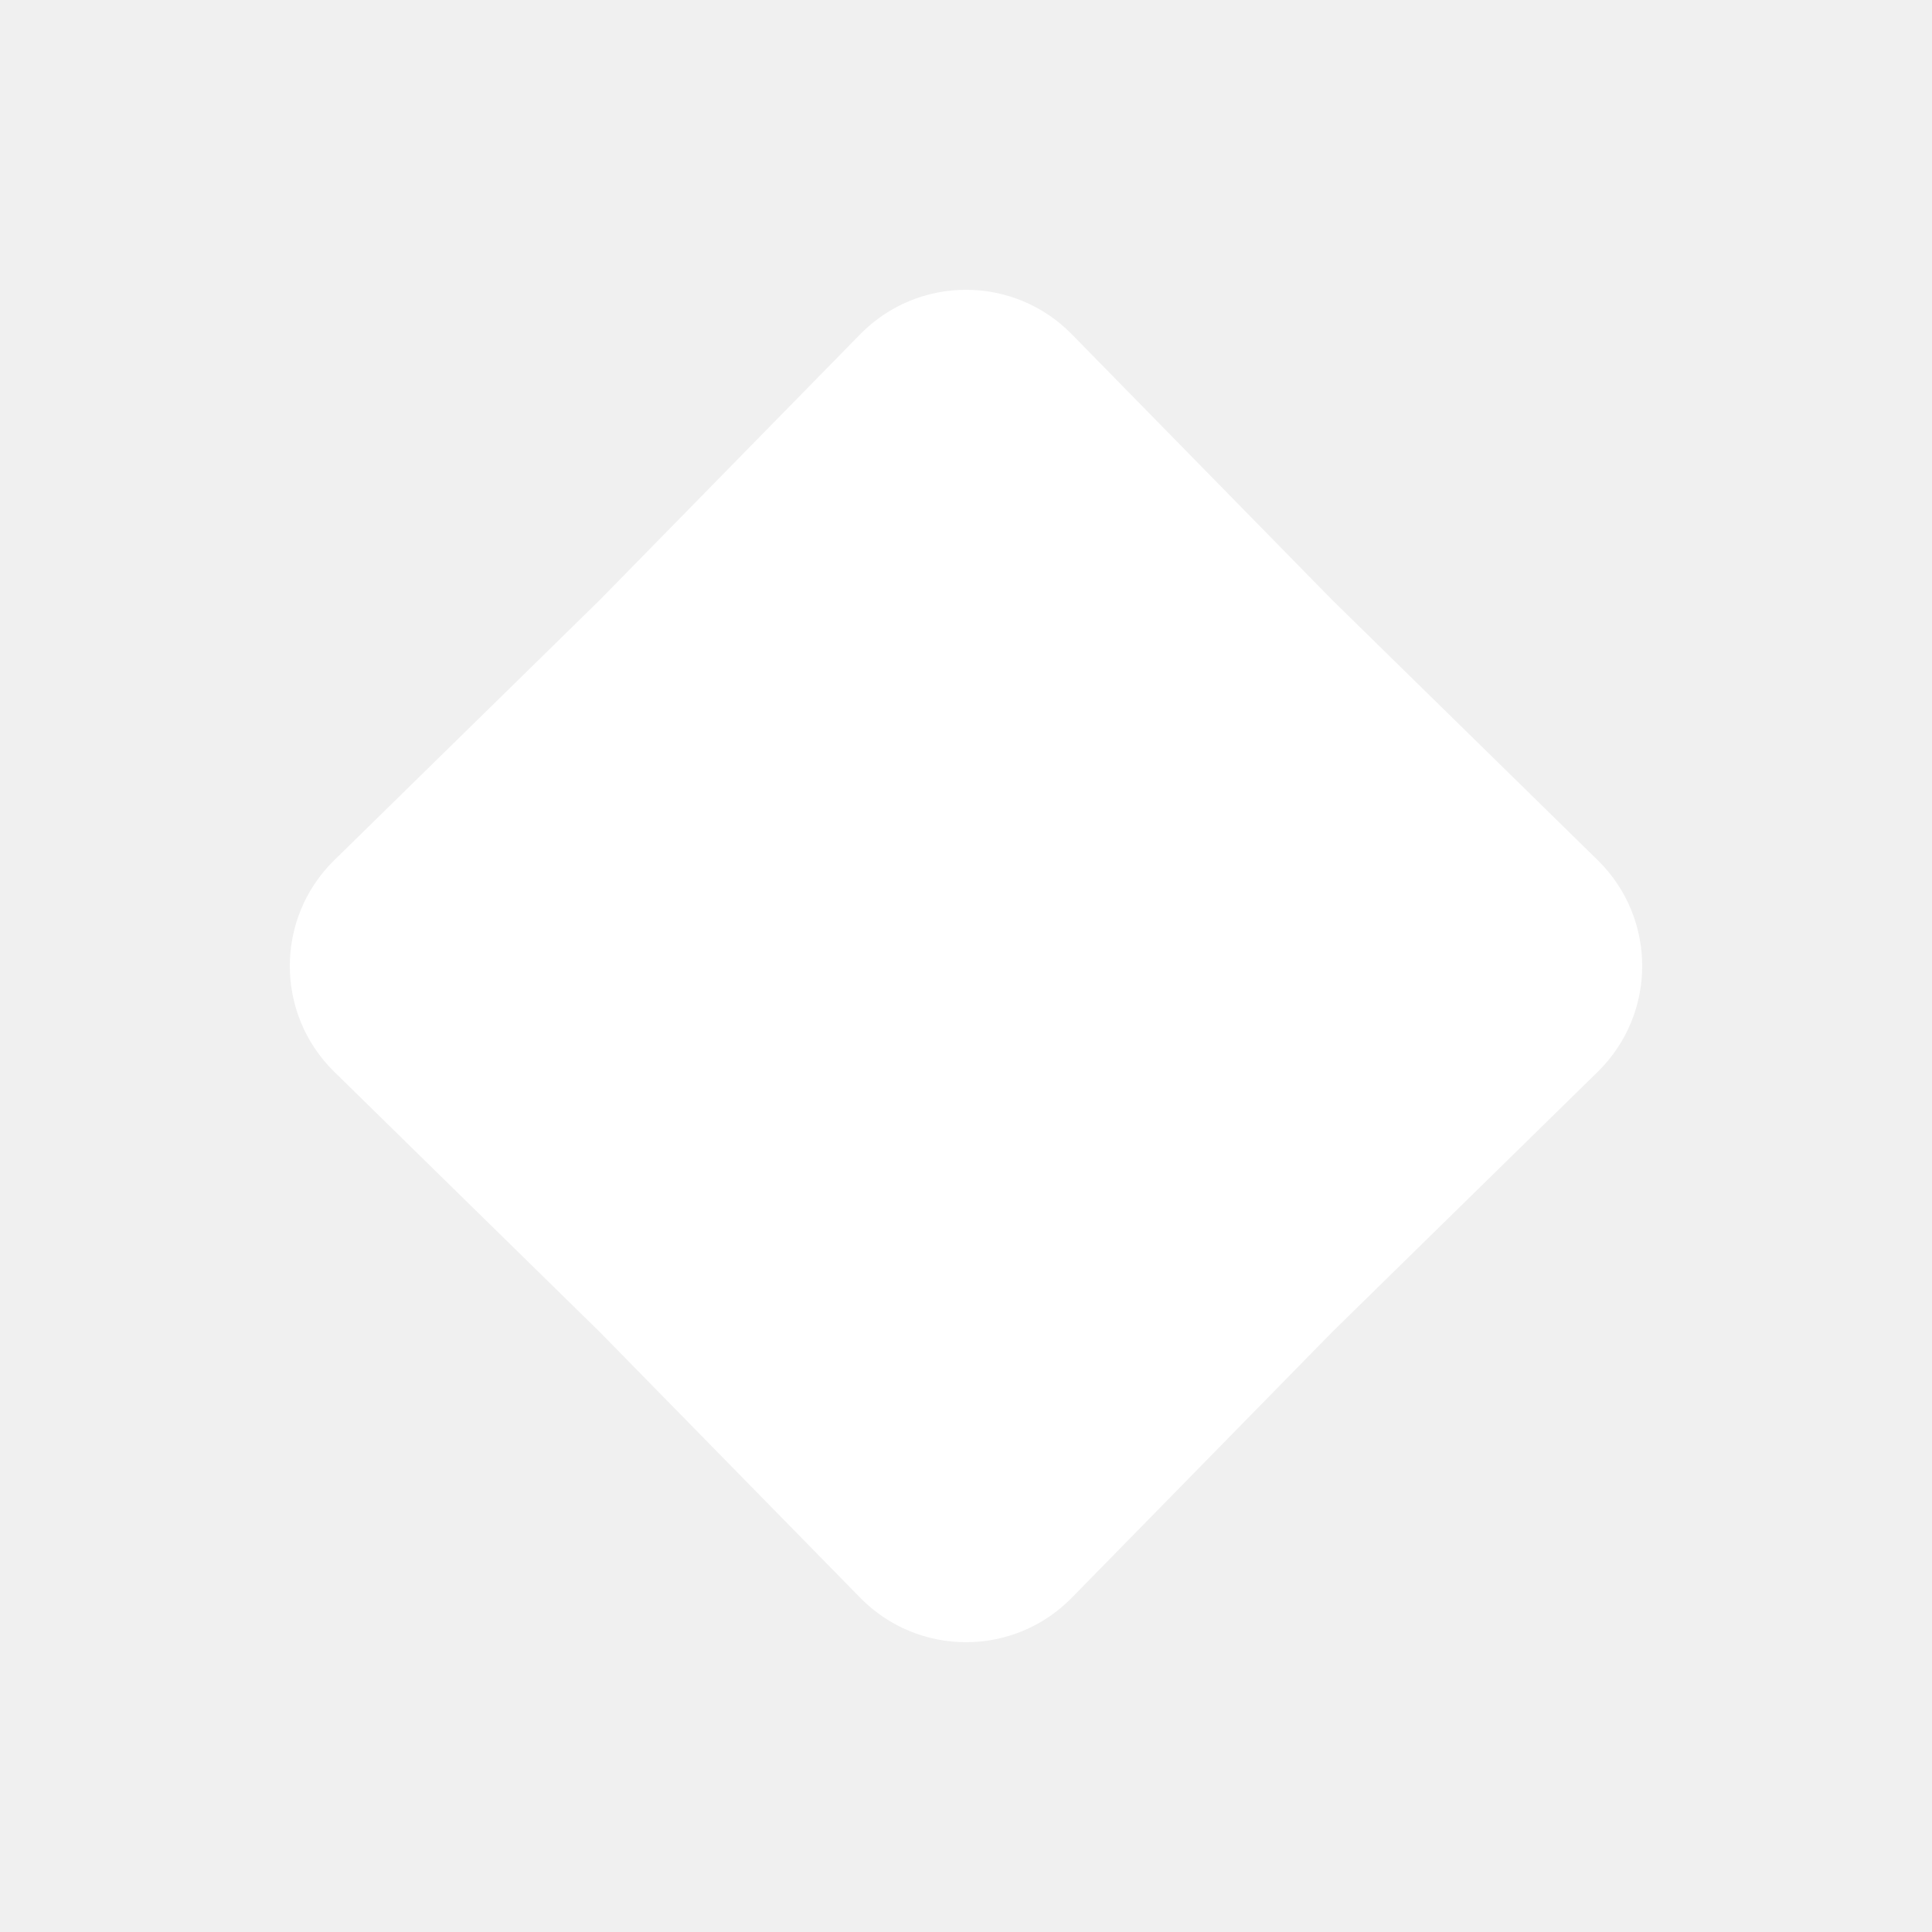
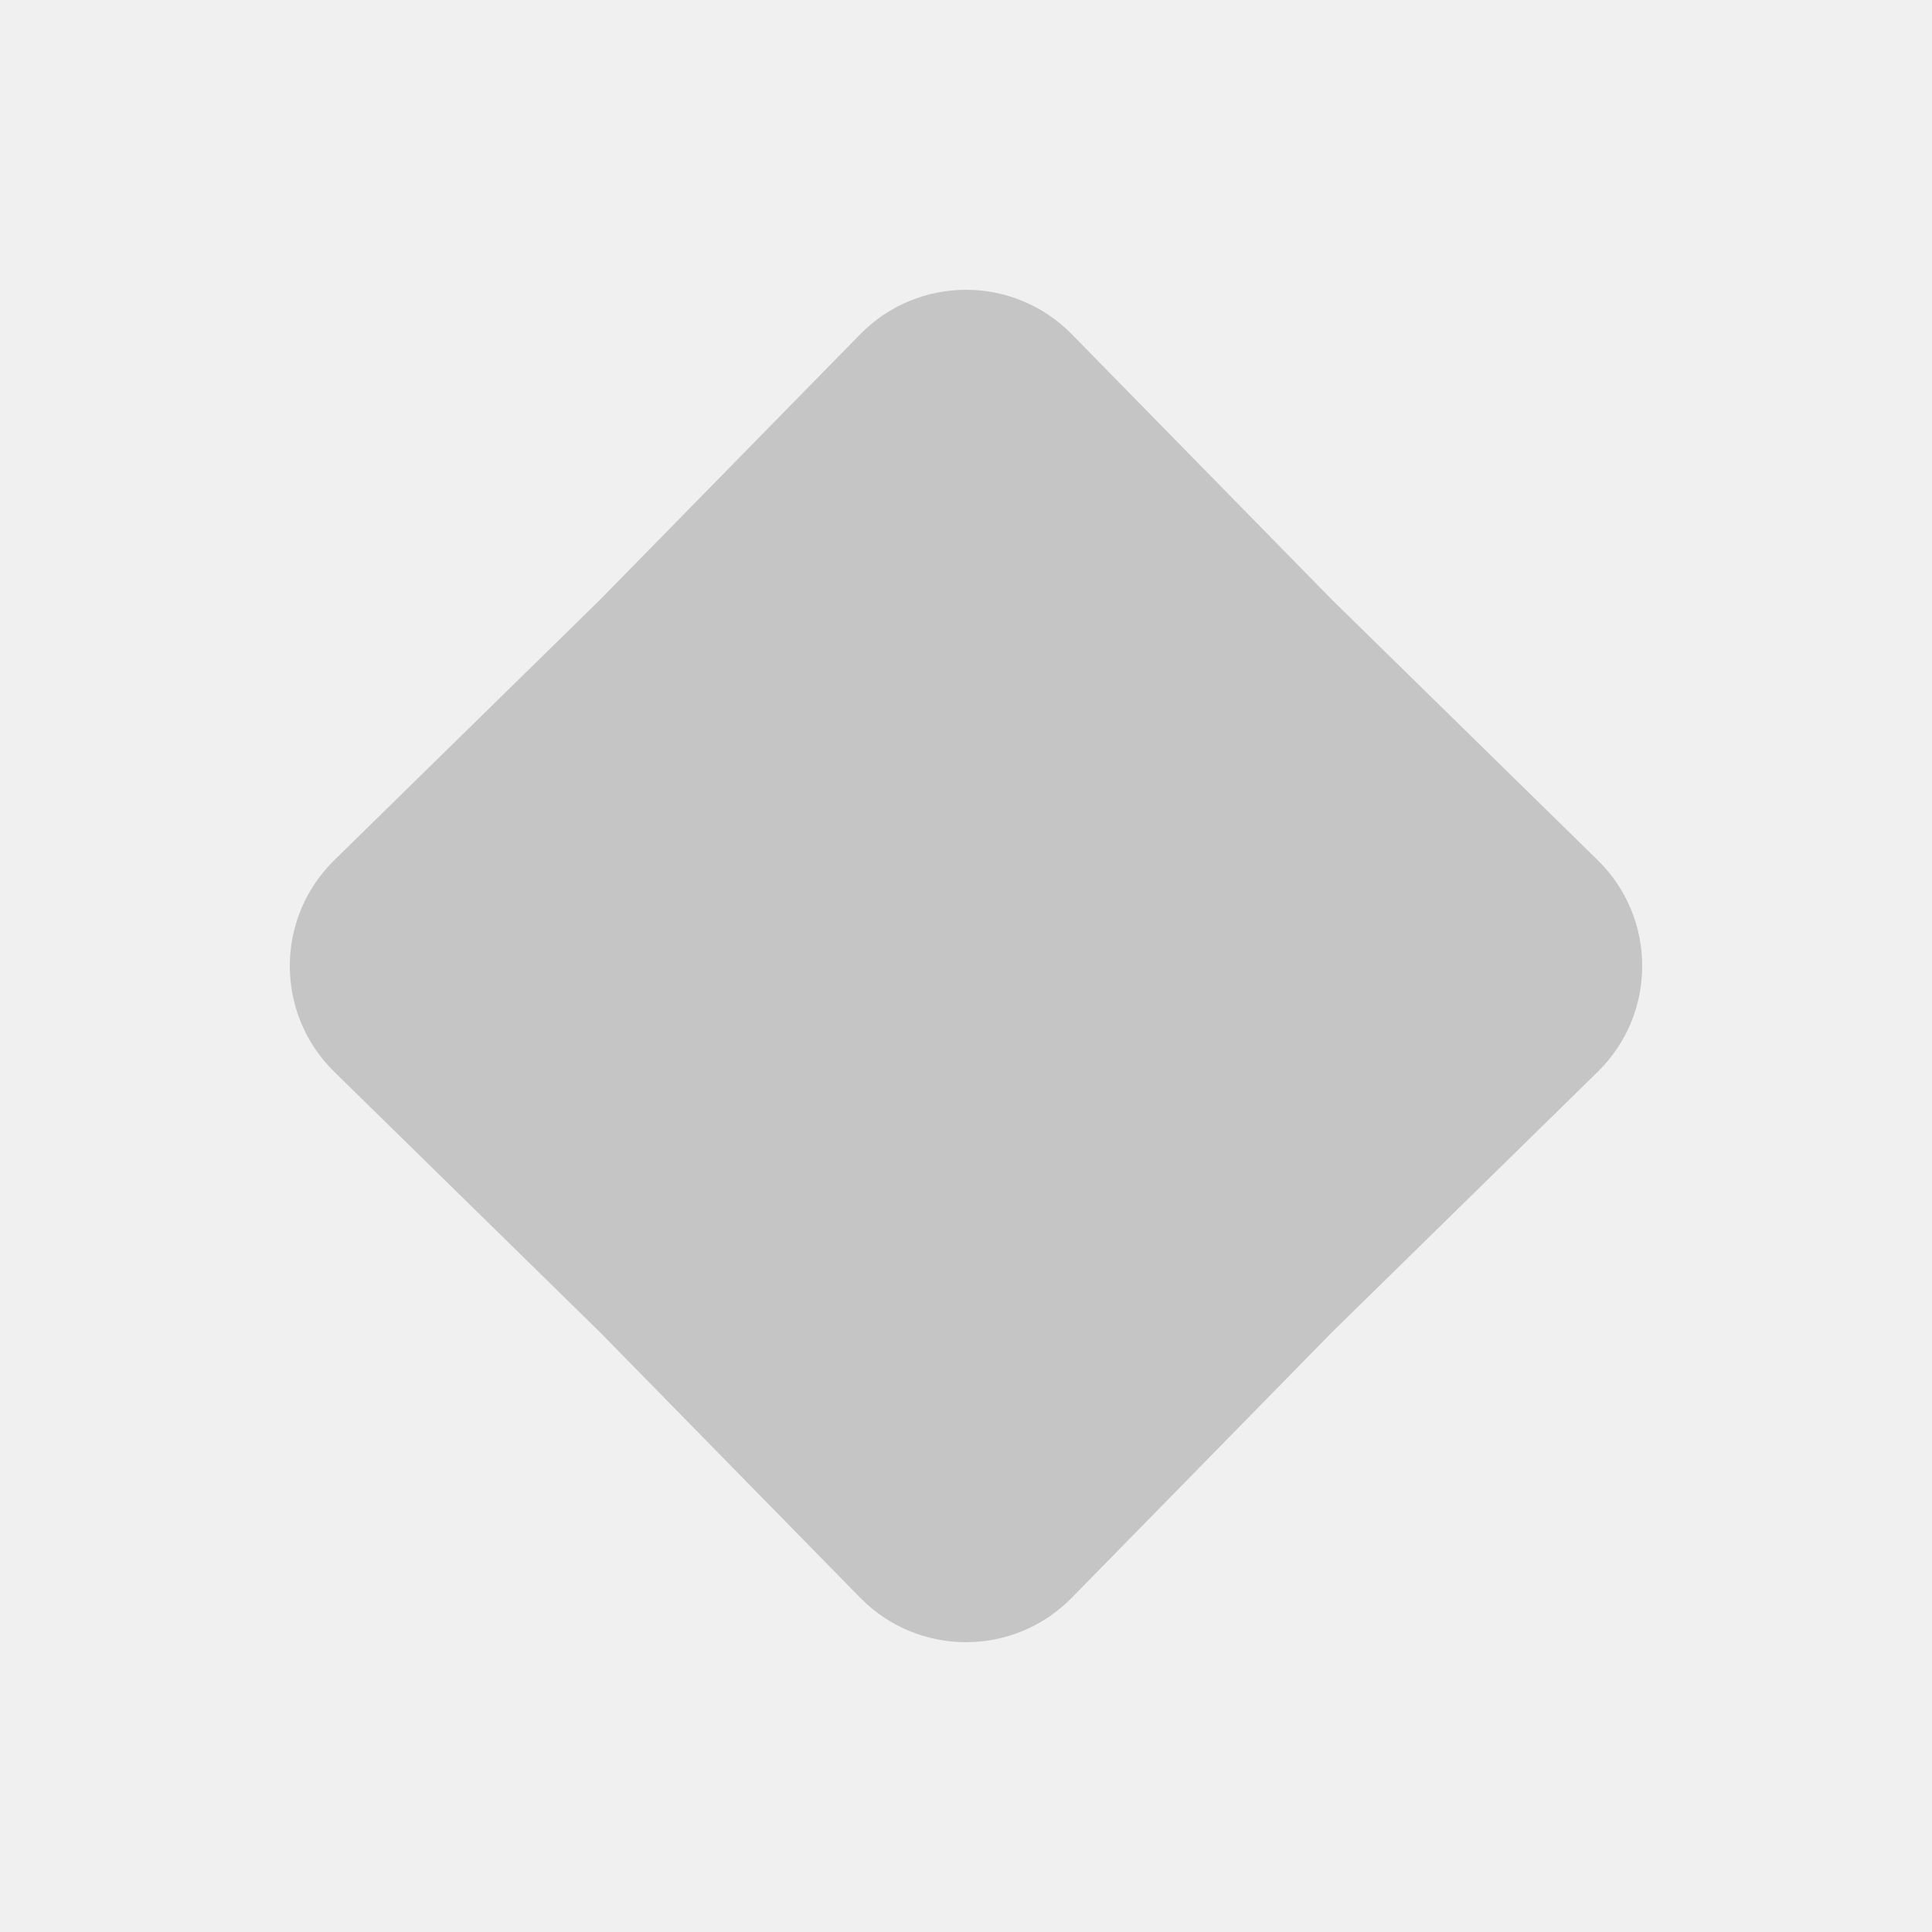
<svg xmlns="http://www.w3.org/2000/svg" width="20" height="20" viewBox="0 0 20 20" fill="none">
-   <path d="M8.906 3.459C9.507 2.847 10.493 2.847 11.094 3.459L13.79 6.21L16.541 8.906C17.153 9.507 17.153 10.493 16.541 11.094L13.79 13.79L11.094 16.541C10.493 17.153 9.507 17.153 8.906 16.541L6.21 13.79L3.459 11.094C2.847 10.493 2.847 9.507 3.459 8.906L6.21 6.21L8.906 3.459Z" fill="white" />
+   <path d="M8.906 3.459C9.507 2.847 10.493 2.847 11.094 3.459L13.79 6.21L16.541 8.906C17.153 9.507 17.153 10.493 16.541 11.094L13.79 13.79L11.094 16.541C10.493 17.153 9.507 17.153 8.906 16.541L6.21 13.79L3.459 11.094C2.847 10.493 2.847 9.507 3.459 8.906L6.21 6.21L8.906 3.459Z" fill="#C5C5C5" />
</svg>
